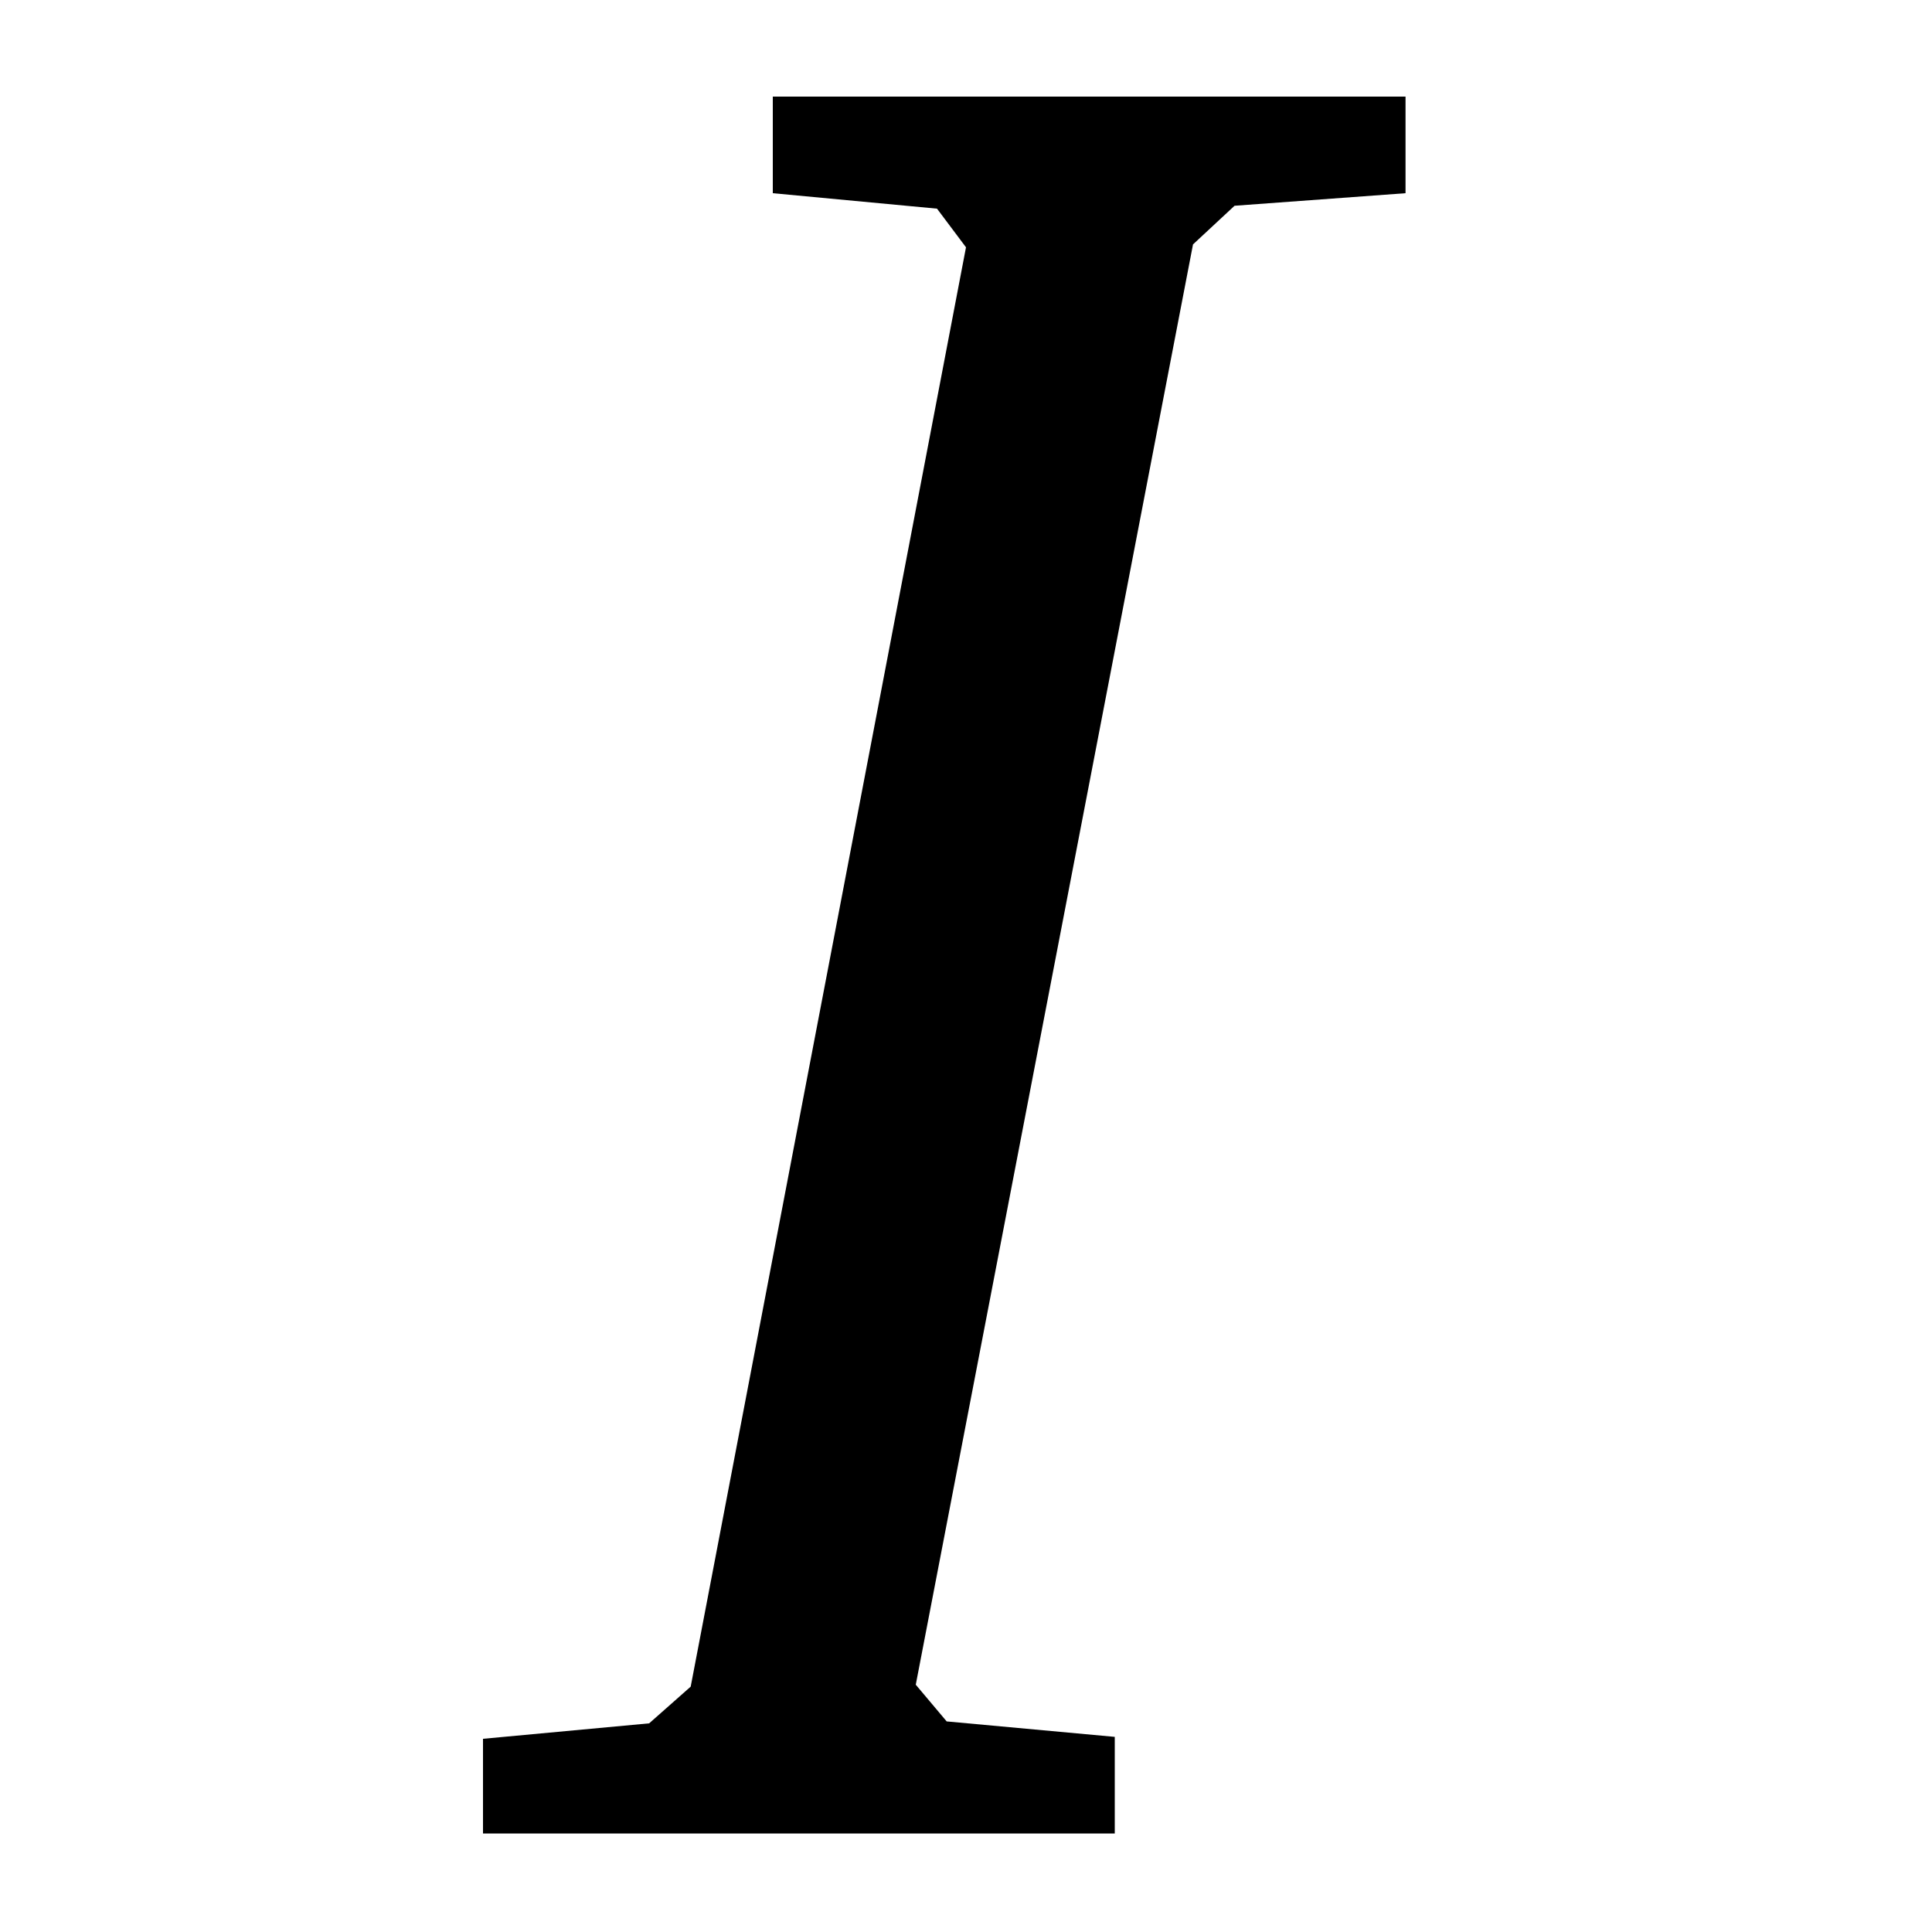
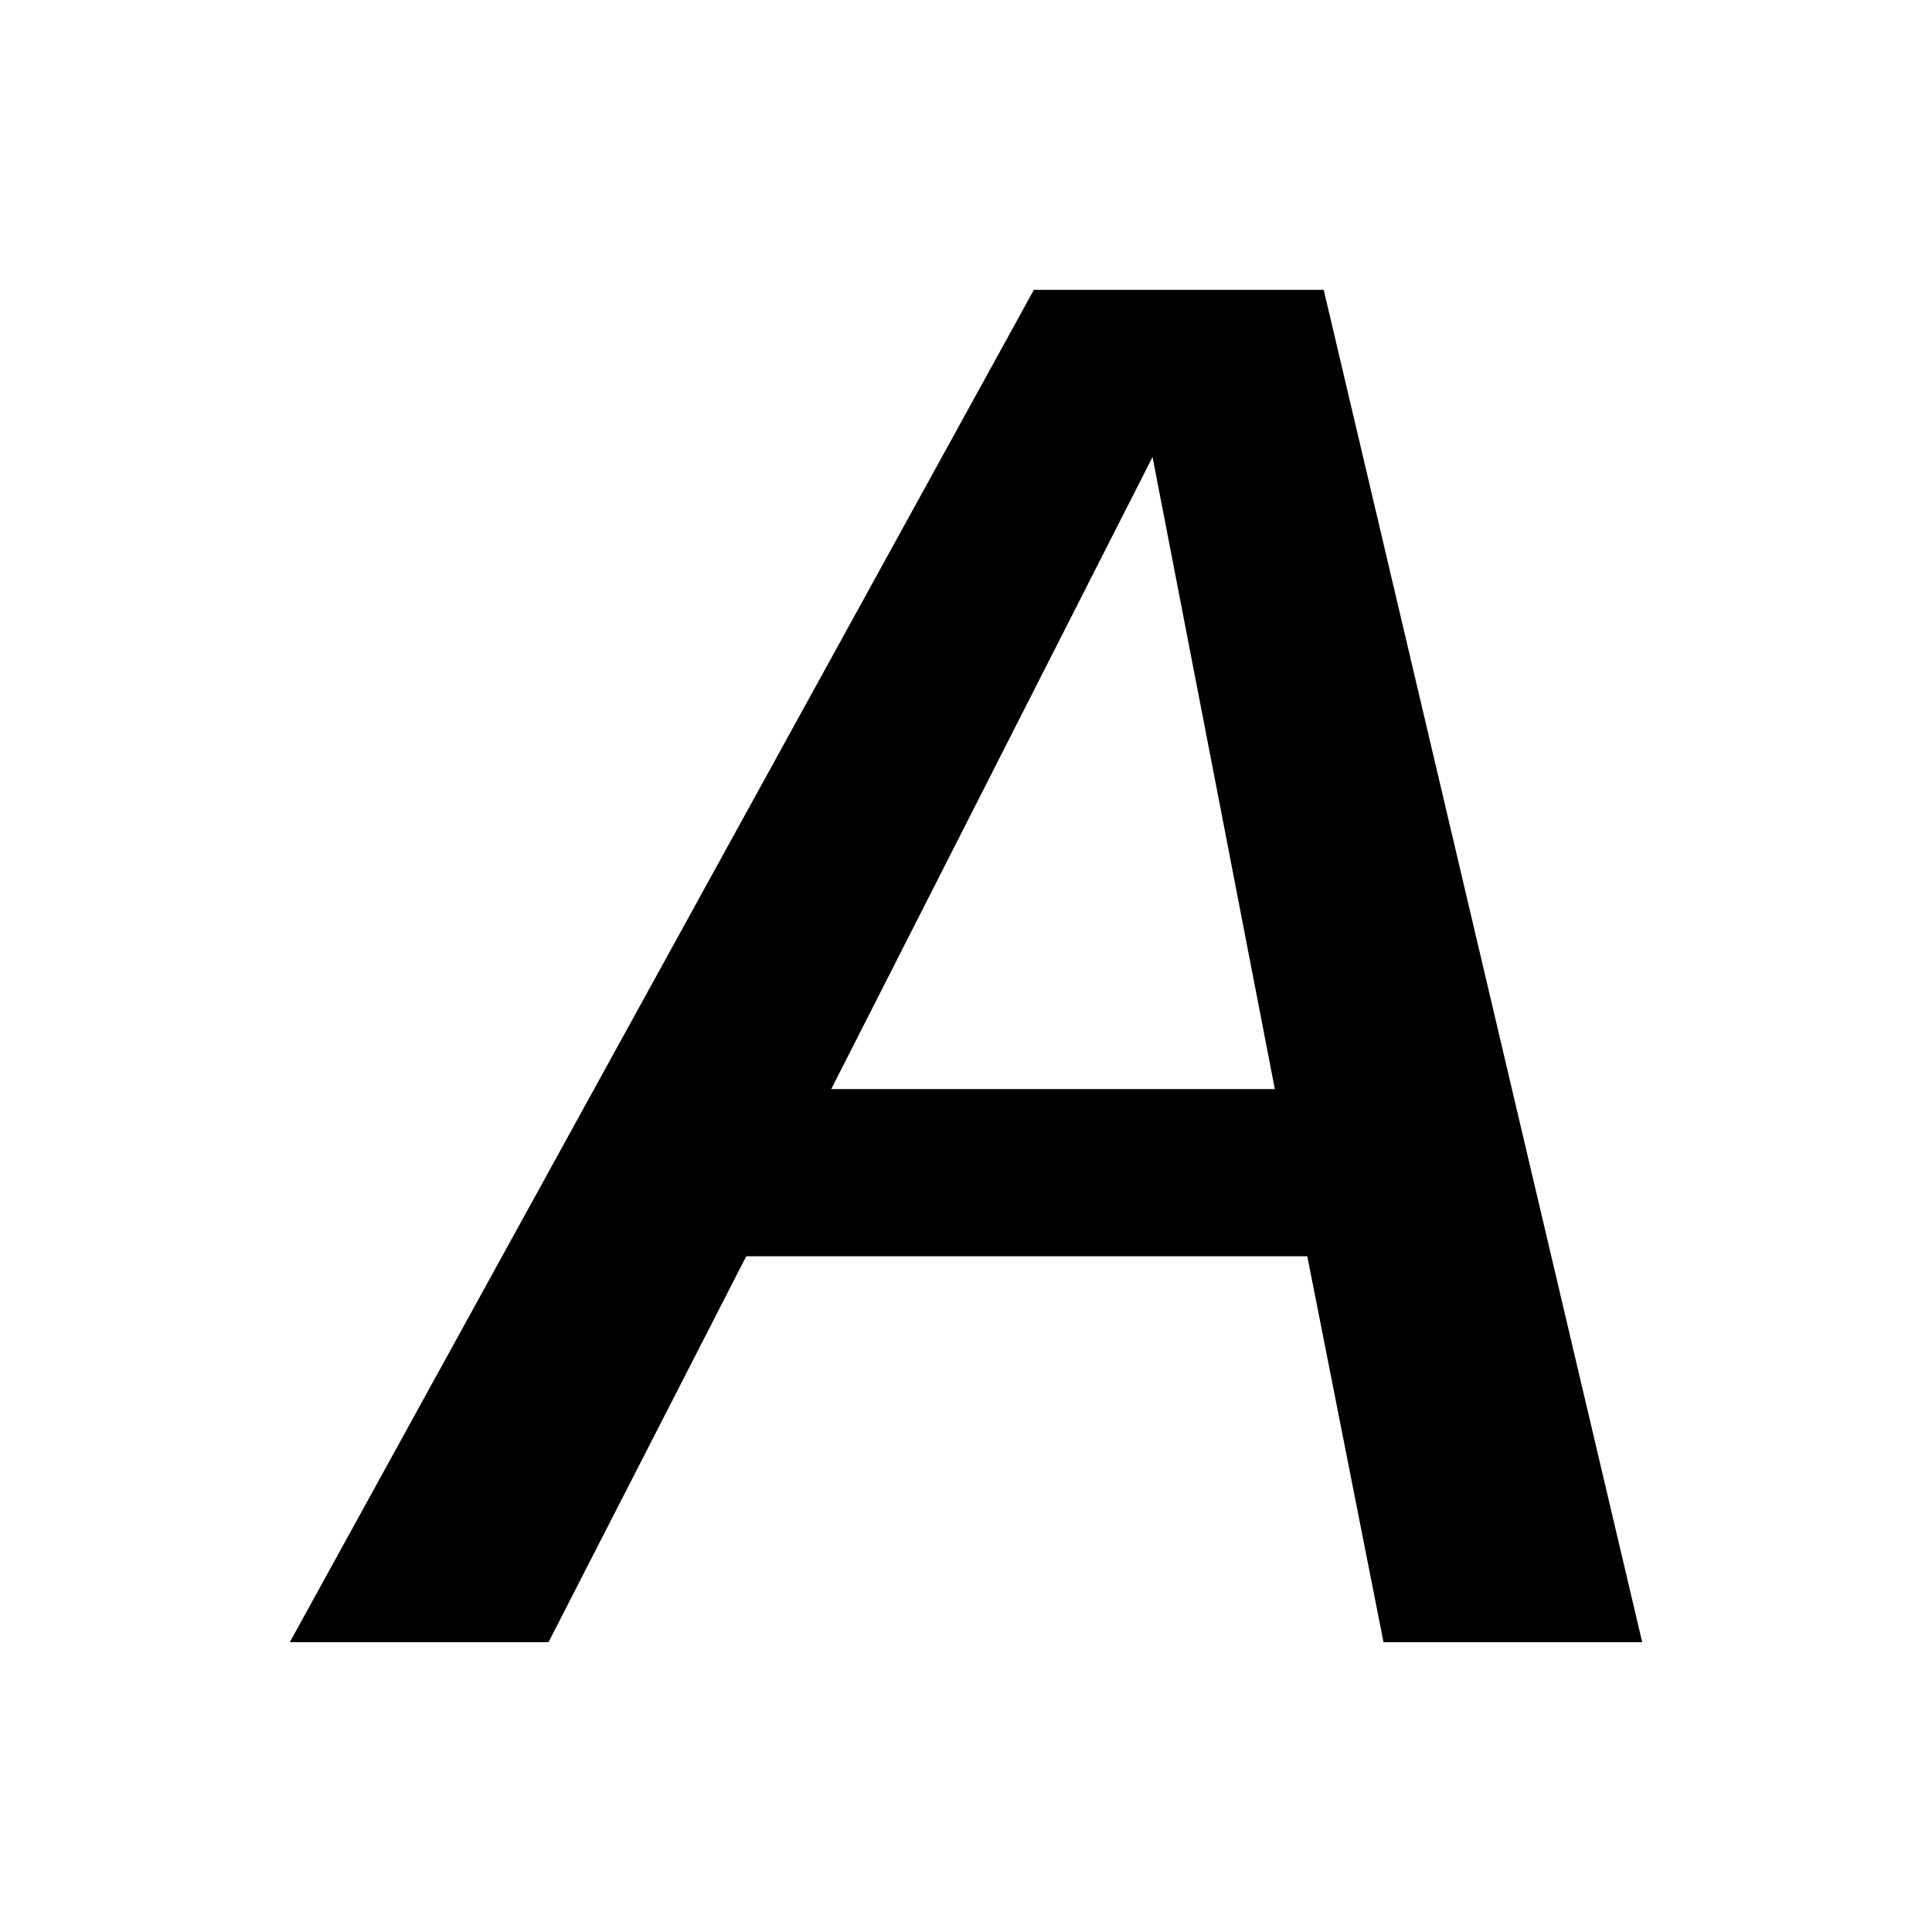
<svg xmlns="http://www.w3.org/2000/svg" width="20" height="20" viewBox="0 0 20 20">
-   <path d="M14.55 1v1l-1.77.13-.43.4-2.87 14.91.32.38 1.74.16v1H5V18l1.72-.16.43-.38L10 2.56l-.3-.4L8 2V1z" />
+   <path d="M8.605 11.274l3.326-6.543 1.266 6.543zM14.322 17H17L13.703 3h-3L3 17h2.678l2.047-3.995h5.808z" />
</svg>
